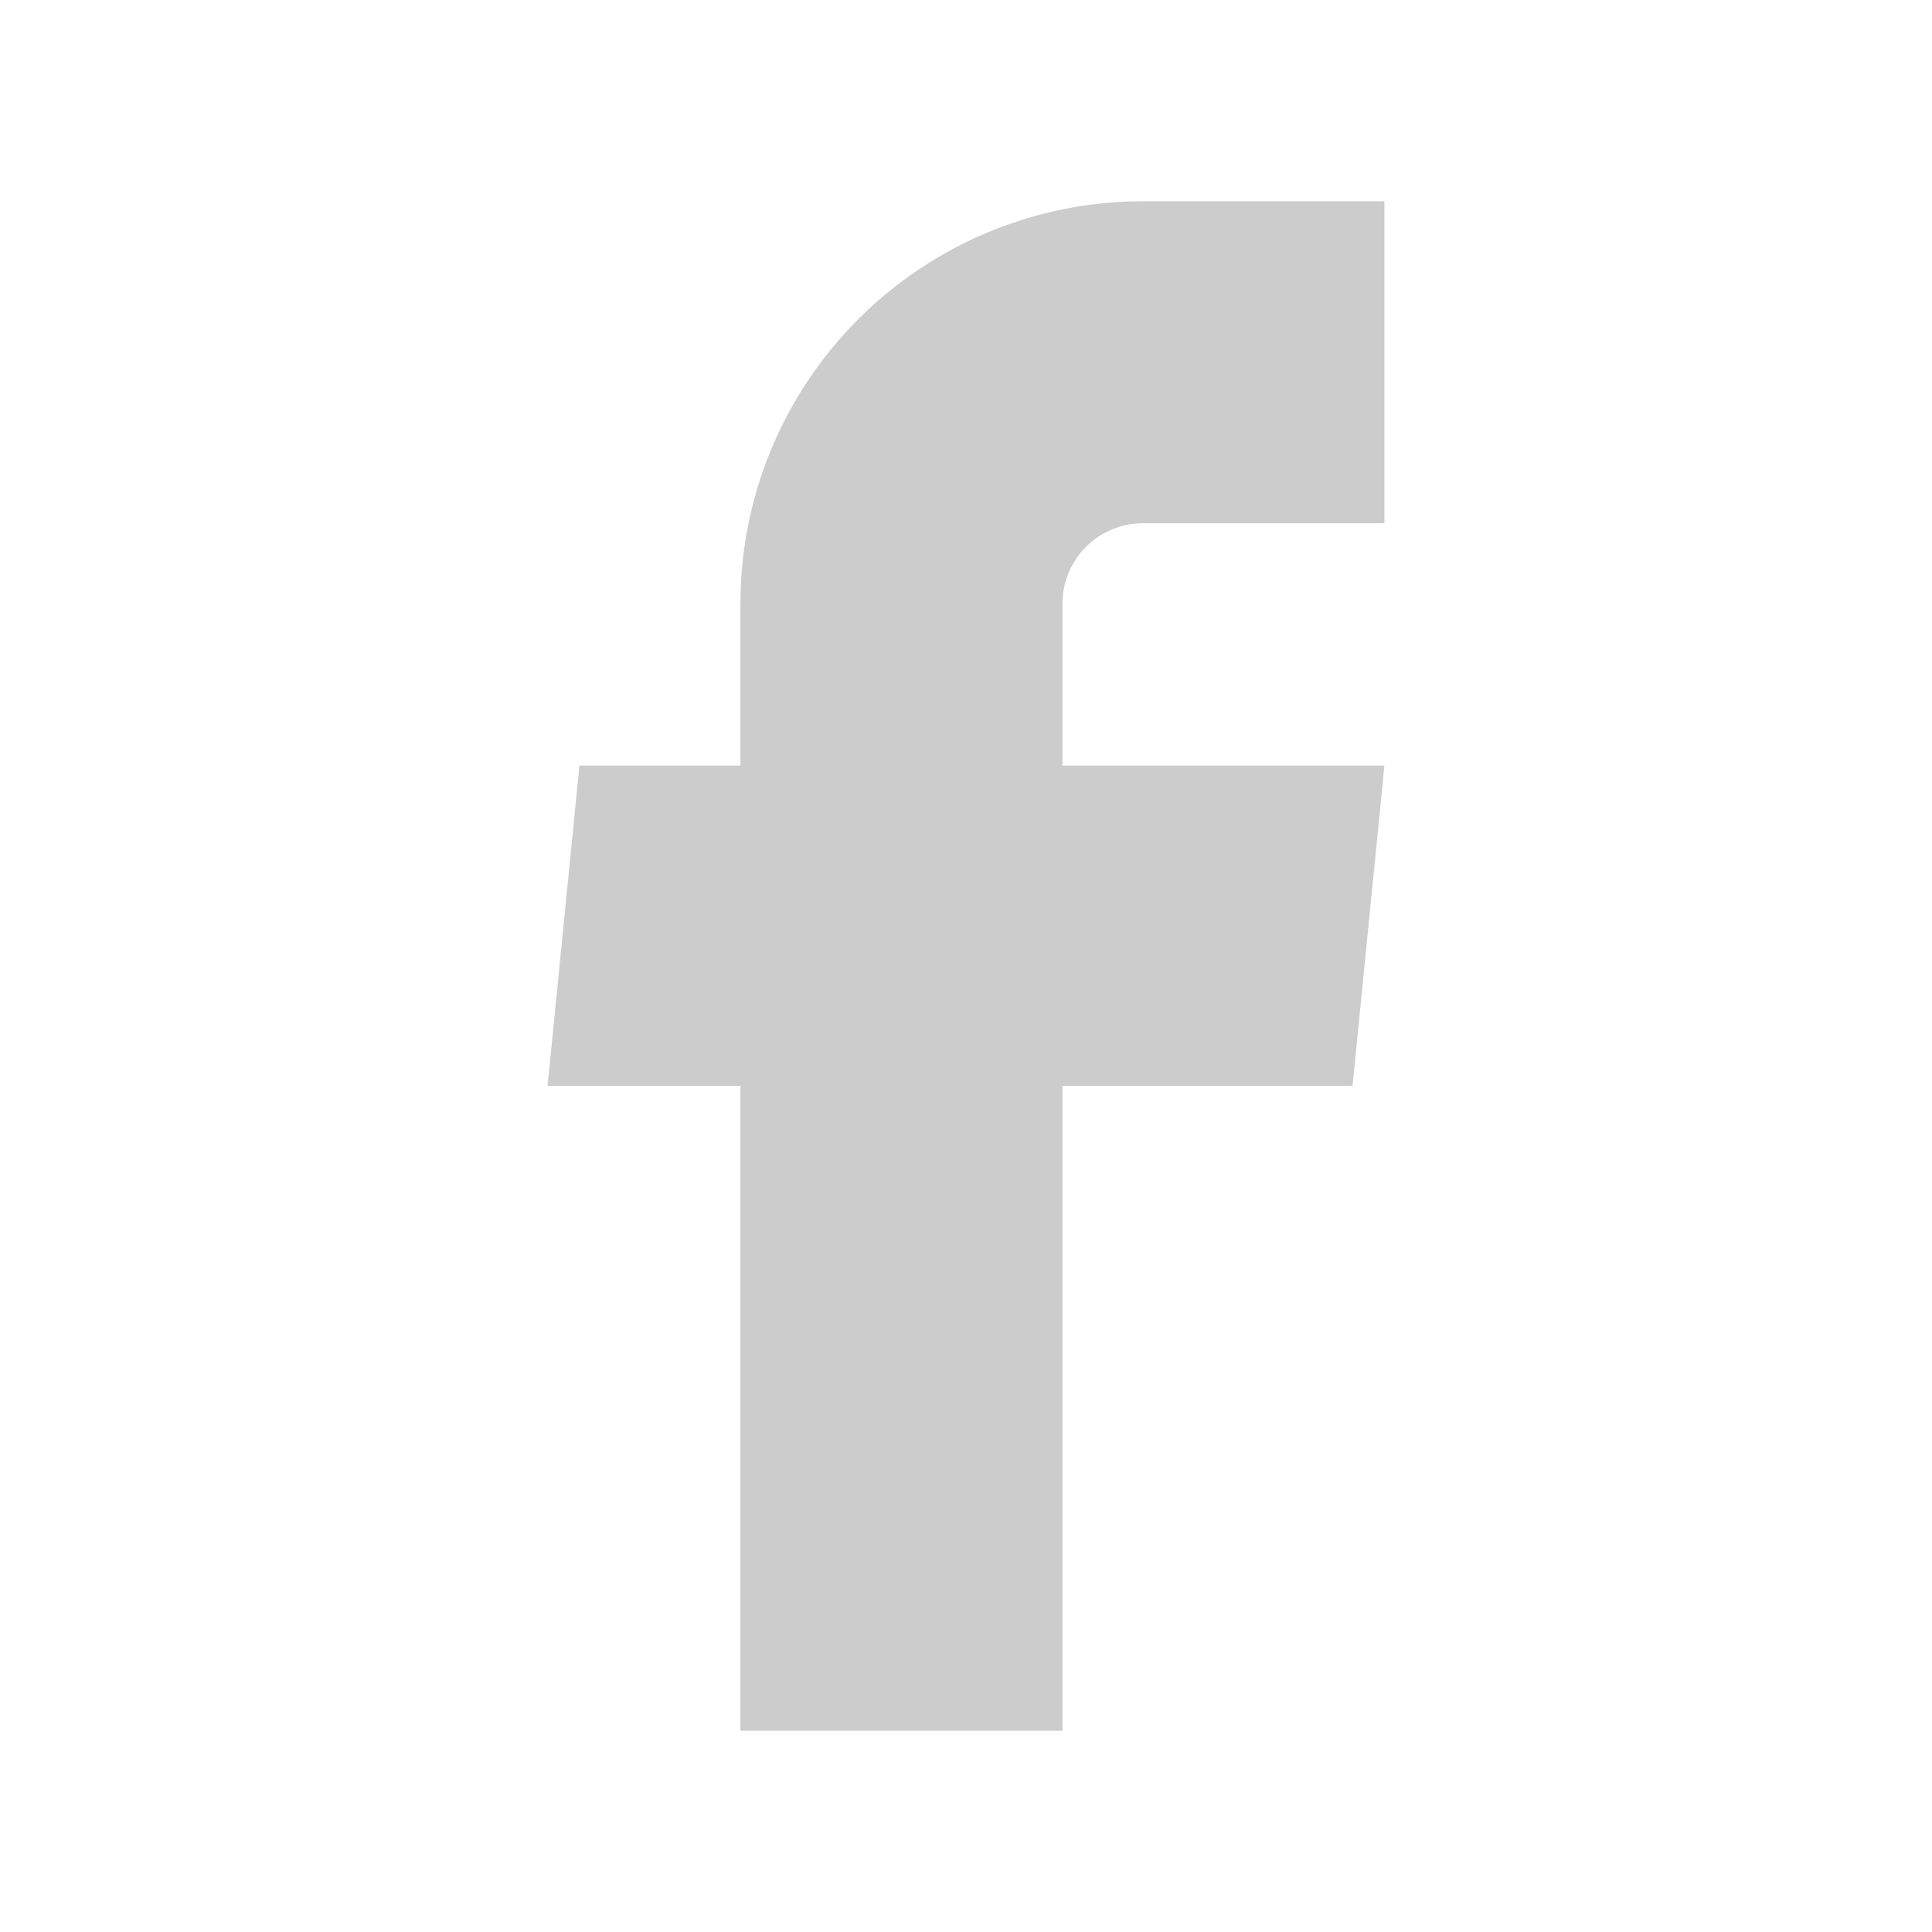
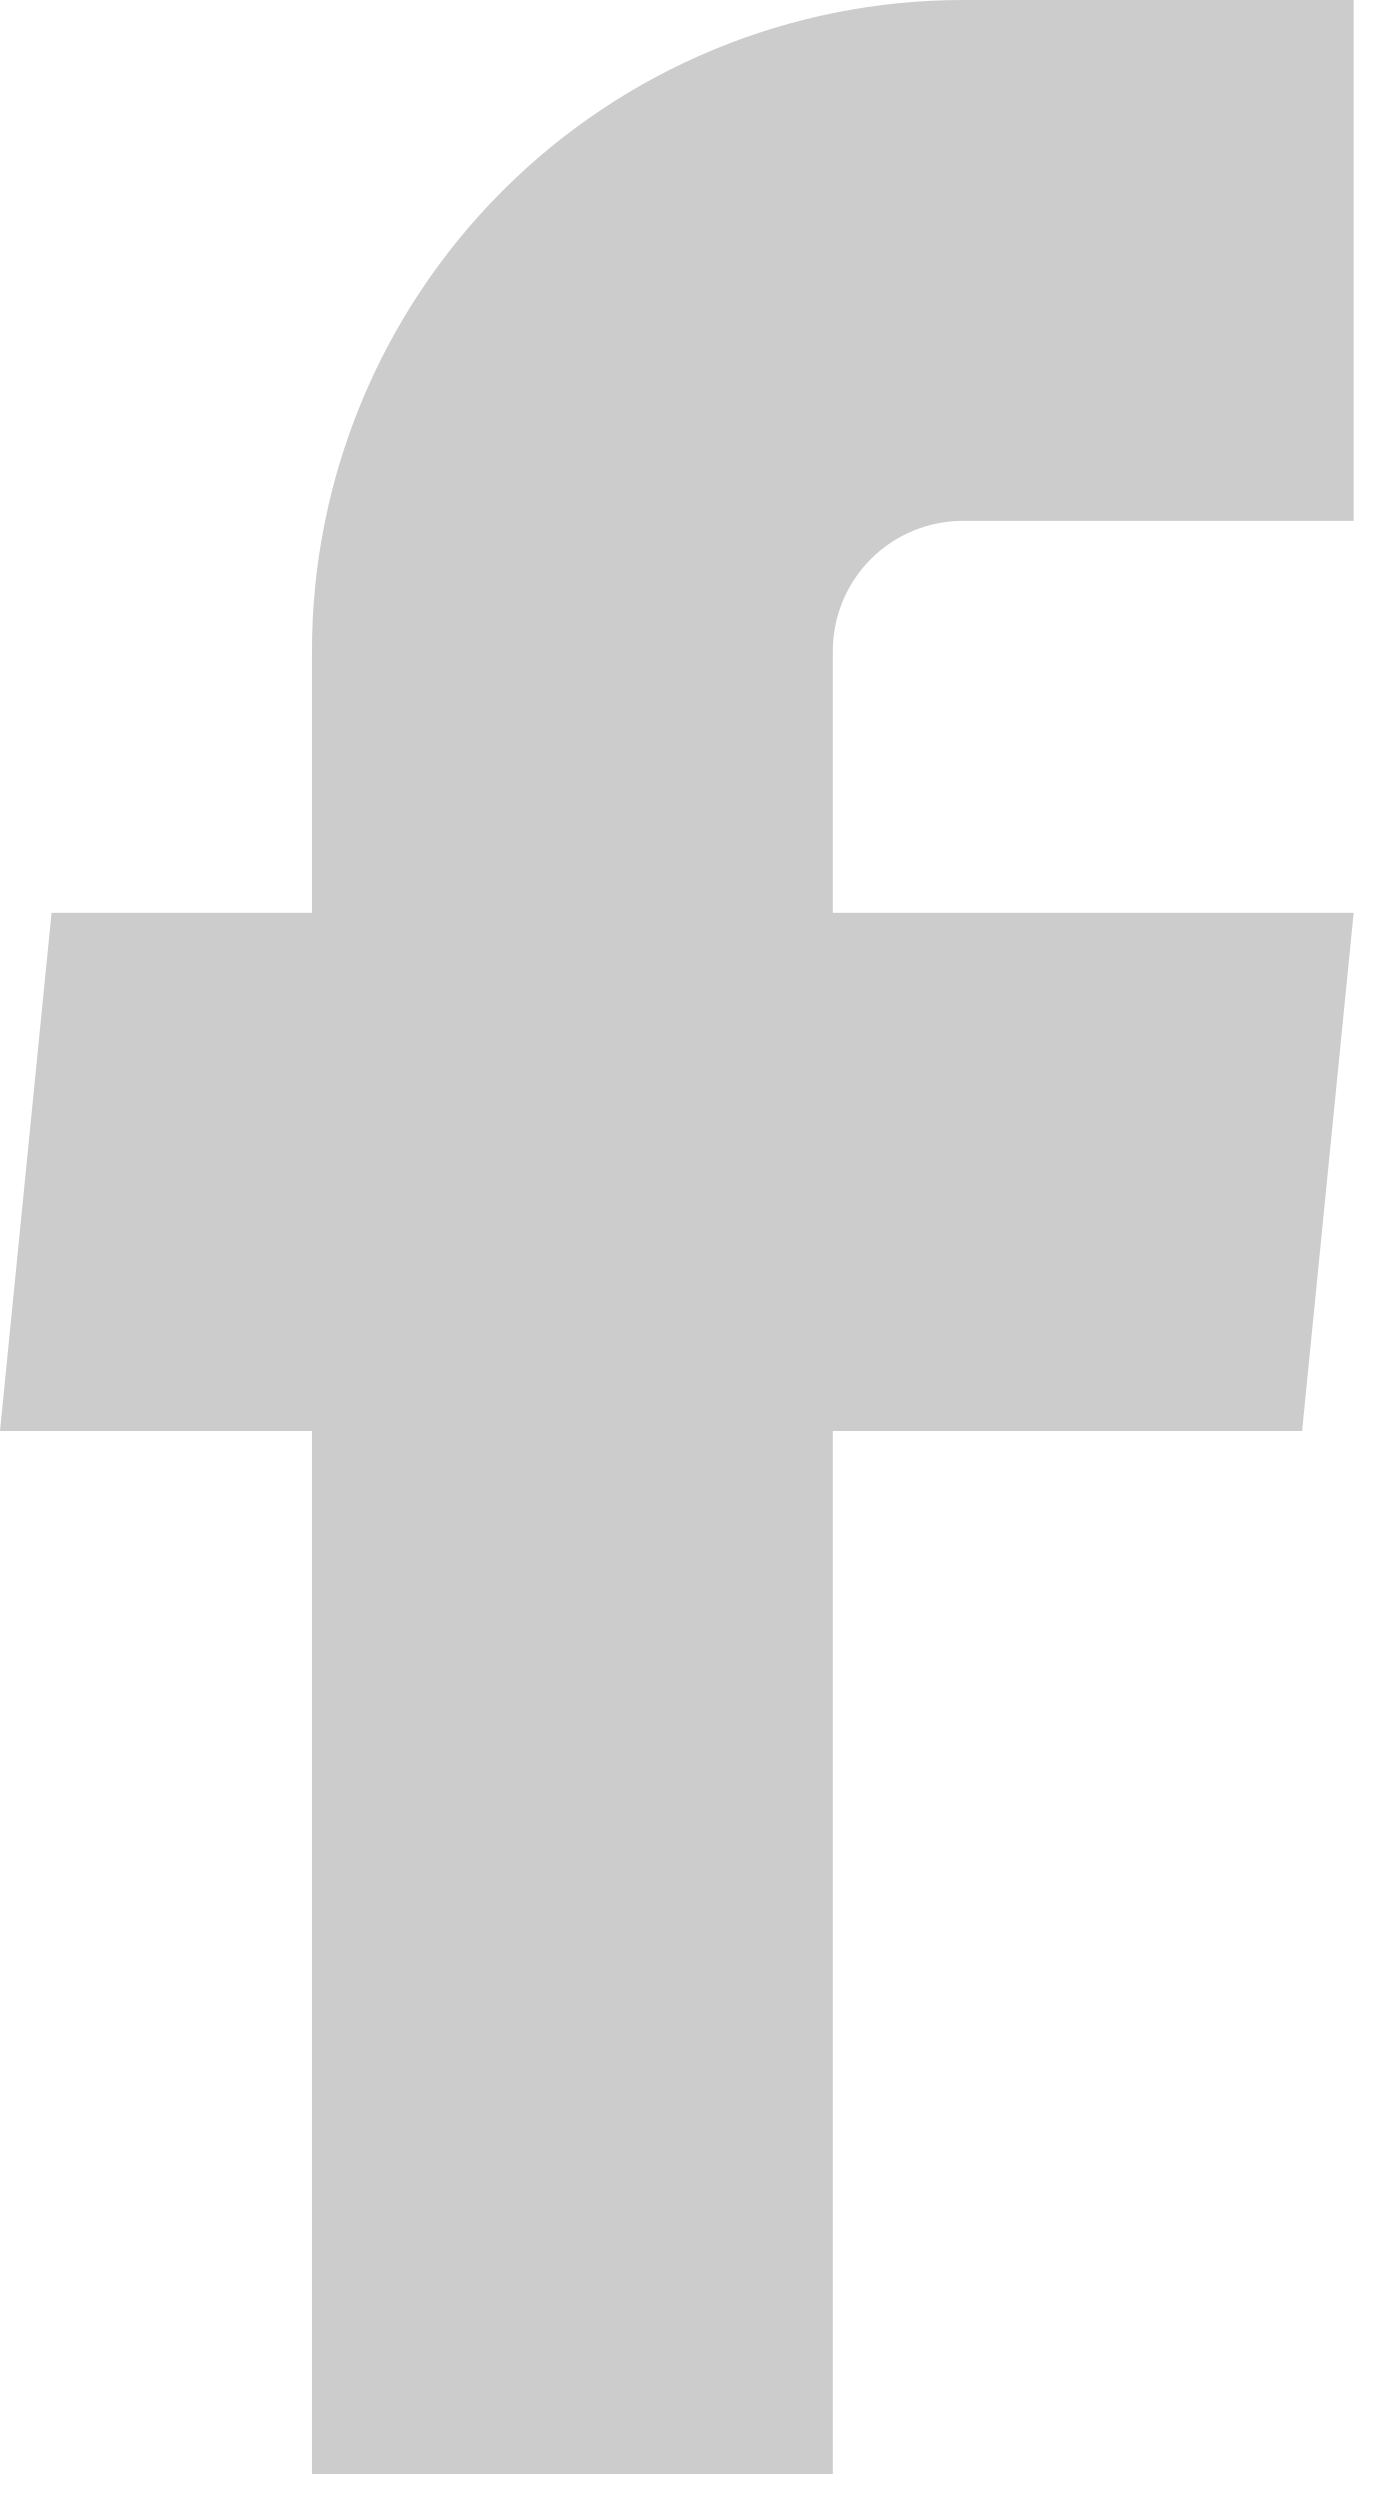
- <svg xmlns="http://www.w3.org/2000/svg" width="70" height="70" viewBox="0 0 70 70" fill="none">
-   <path d="M26.827 62.708H38.494V39.346H49.005L50.16 27.738H38.494V21.875C38.494 21.101 38.801 20.36 39.348 19.813C39.895 19.266 40.637 18.958 41.41 18.958H50.16V7.292H41.41C37.542 7.292 33.833 8.828 31.098 11.563C28.363 14.298 26.827 18.007 26.827 21.875V27.738H20.994L19.839 39.346H26.827V62.708Z" fill="#CCCCCC" />
+ <svg xmlns="http://www.w3.org/2000/svg" width="31" height="56" viewBox="0 0 31 56" fill="none">
+   <path d="M6.988 55.417H18.655V32.054H29.167L30.322 20.446H18.655V14.583C18.655 13.81 18.962 13.068 19.509 12.521C20.056 11.974 20.798 11.667 21.572 11.667H30.322V0H21.572C17.704 0 13.995 1.536 11.26 4.271C8.525 7.006 6.988 10.716 6.988 14.583V20.446H1.155L0 32.054H6.988V55.417Z" fill="#CCCCCC" />
</svg>
